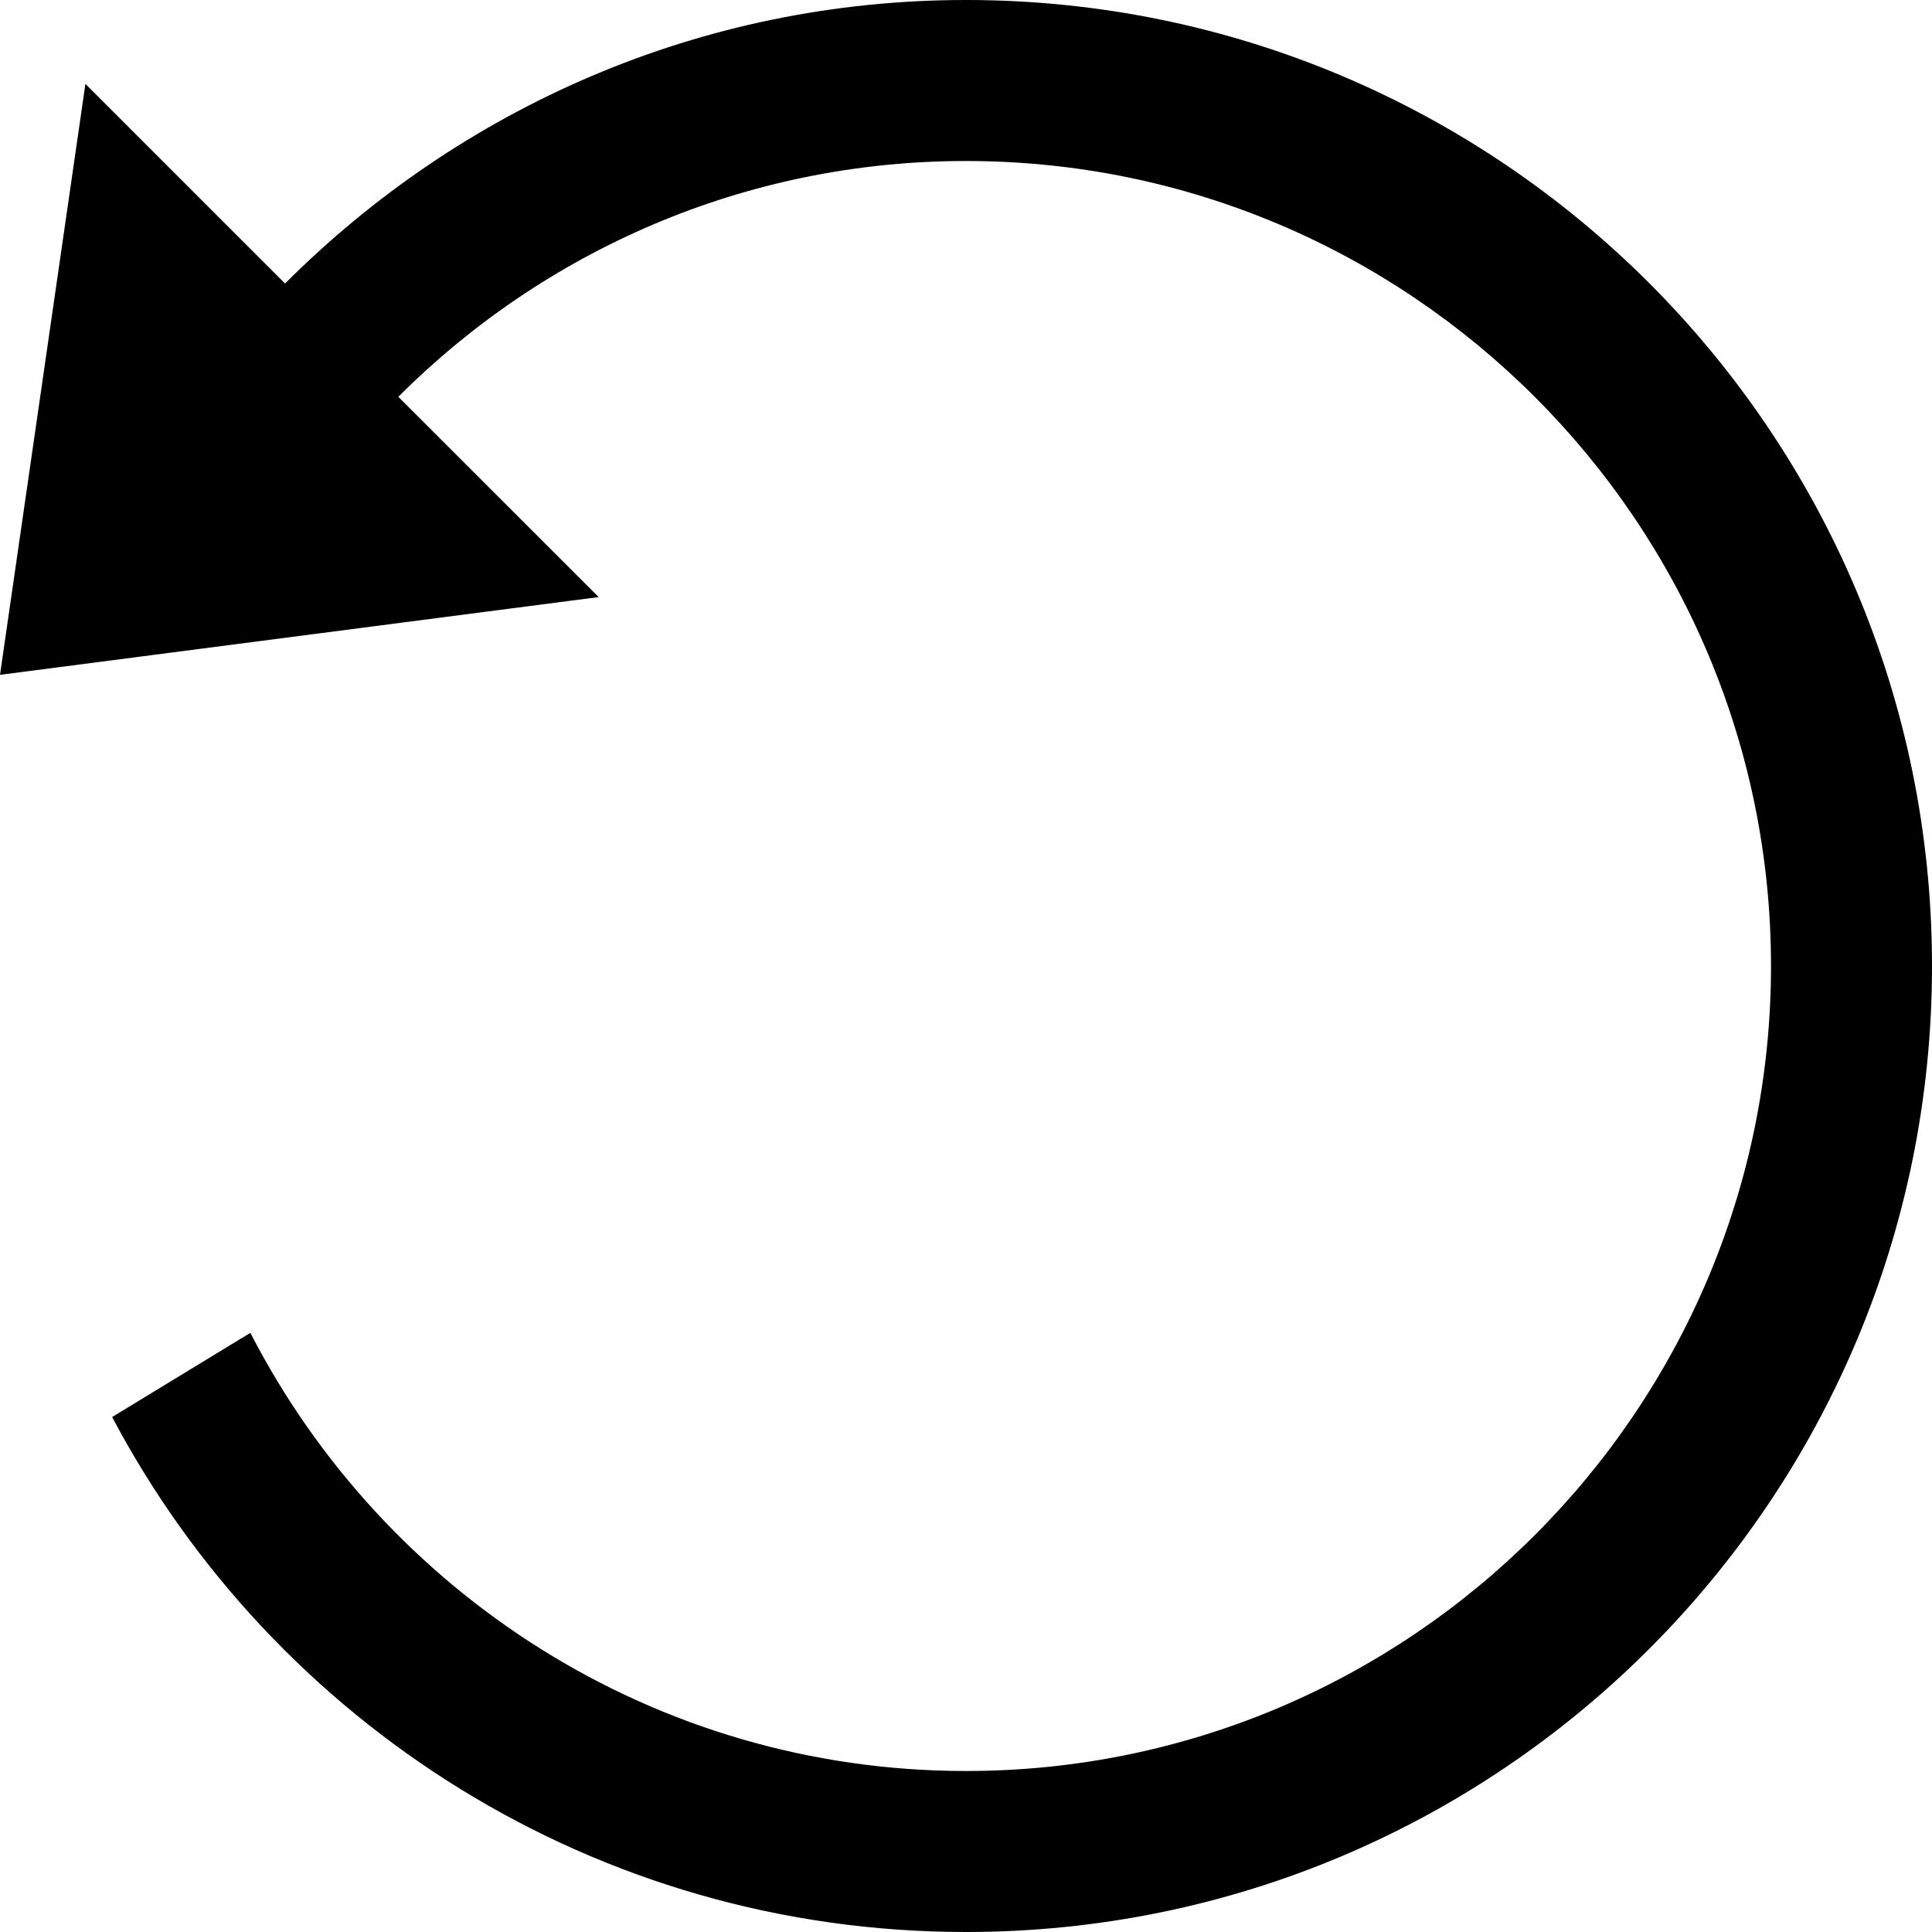
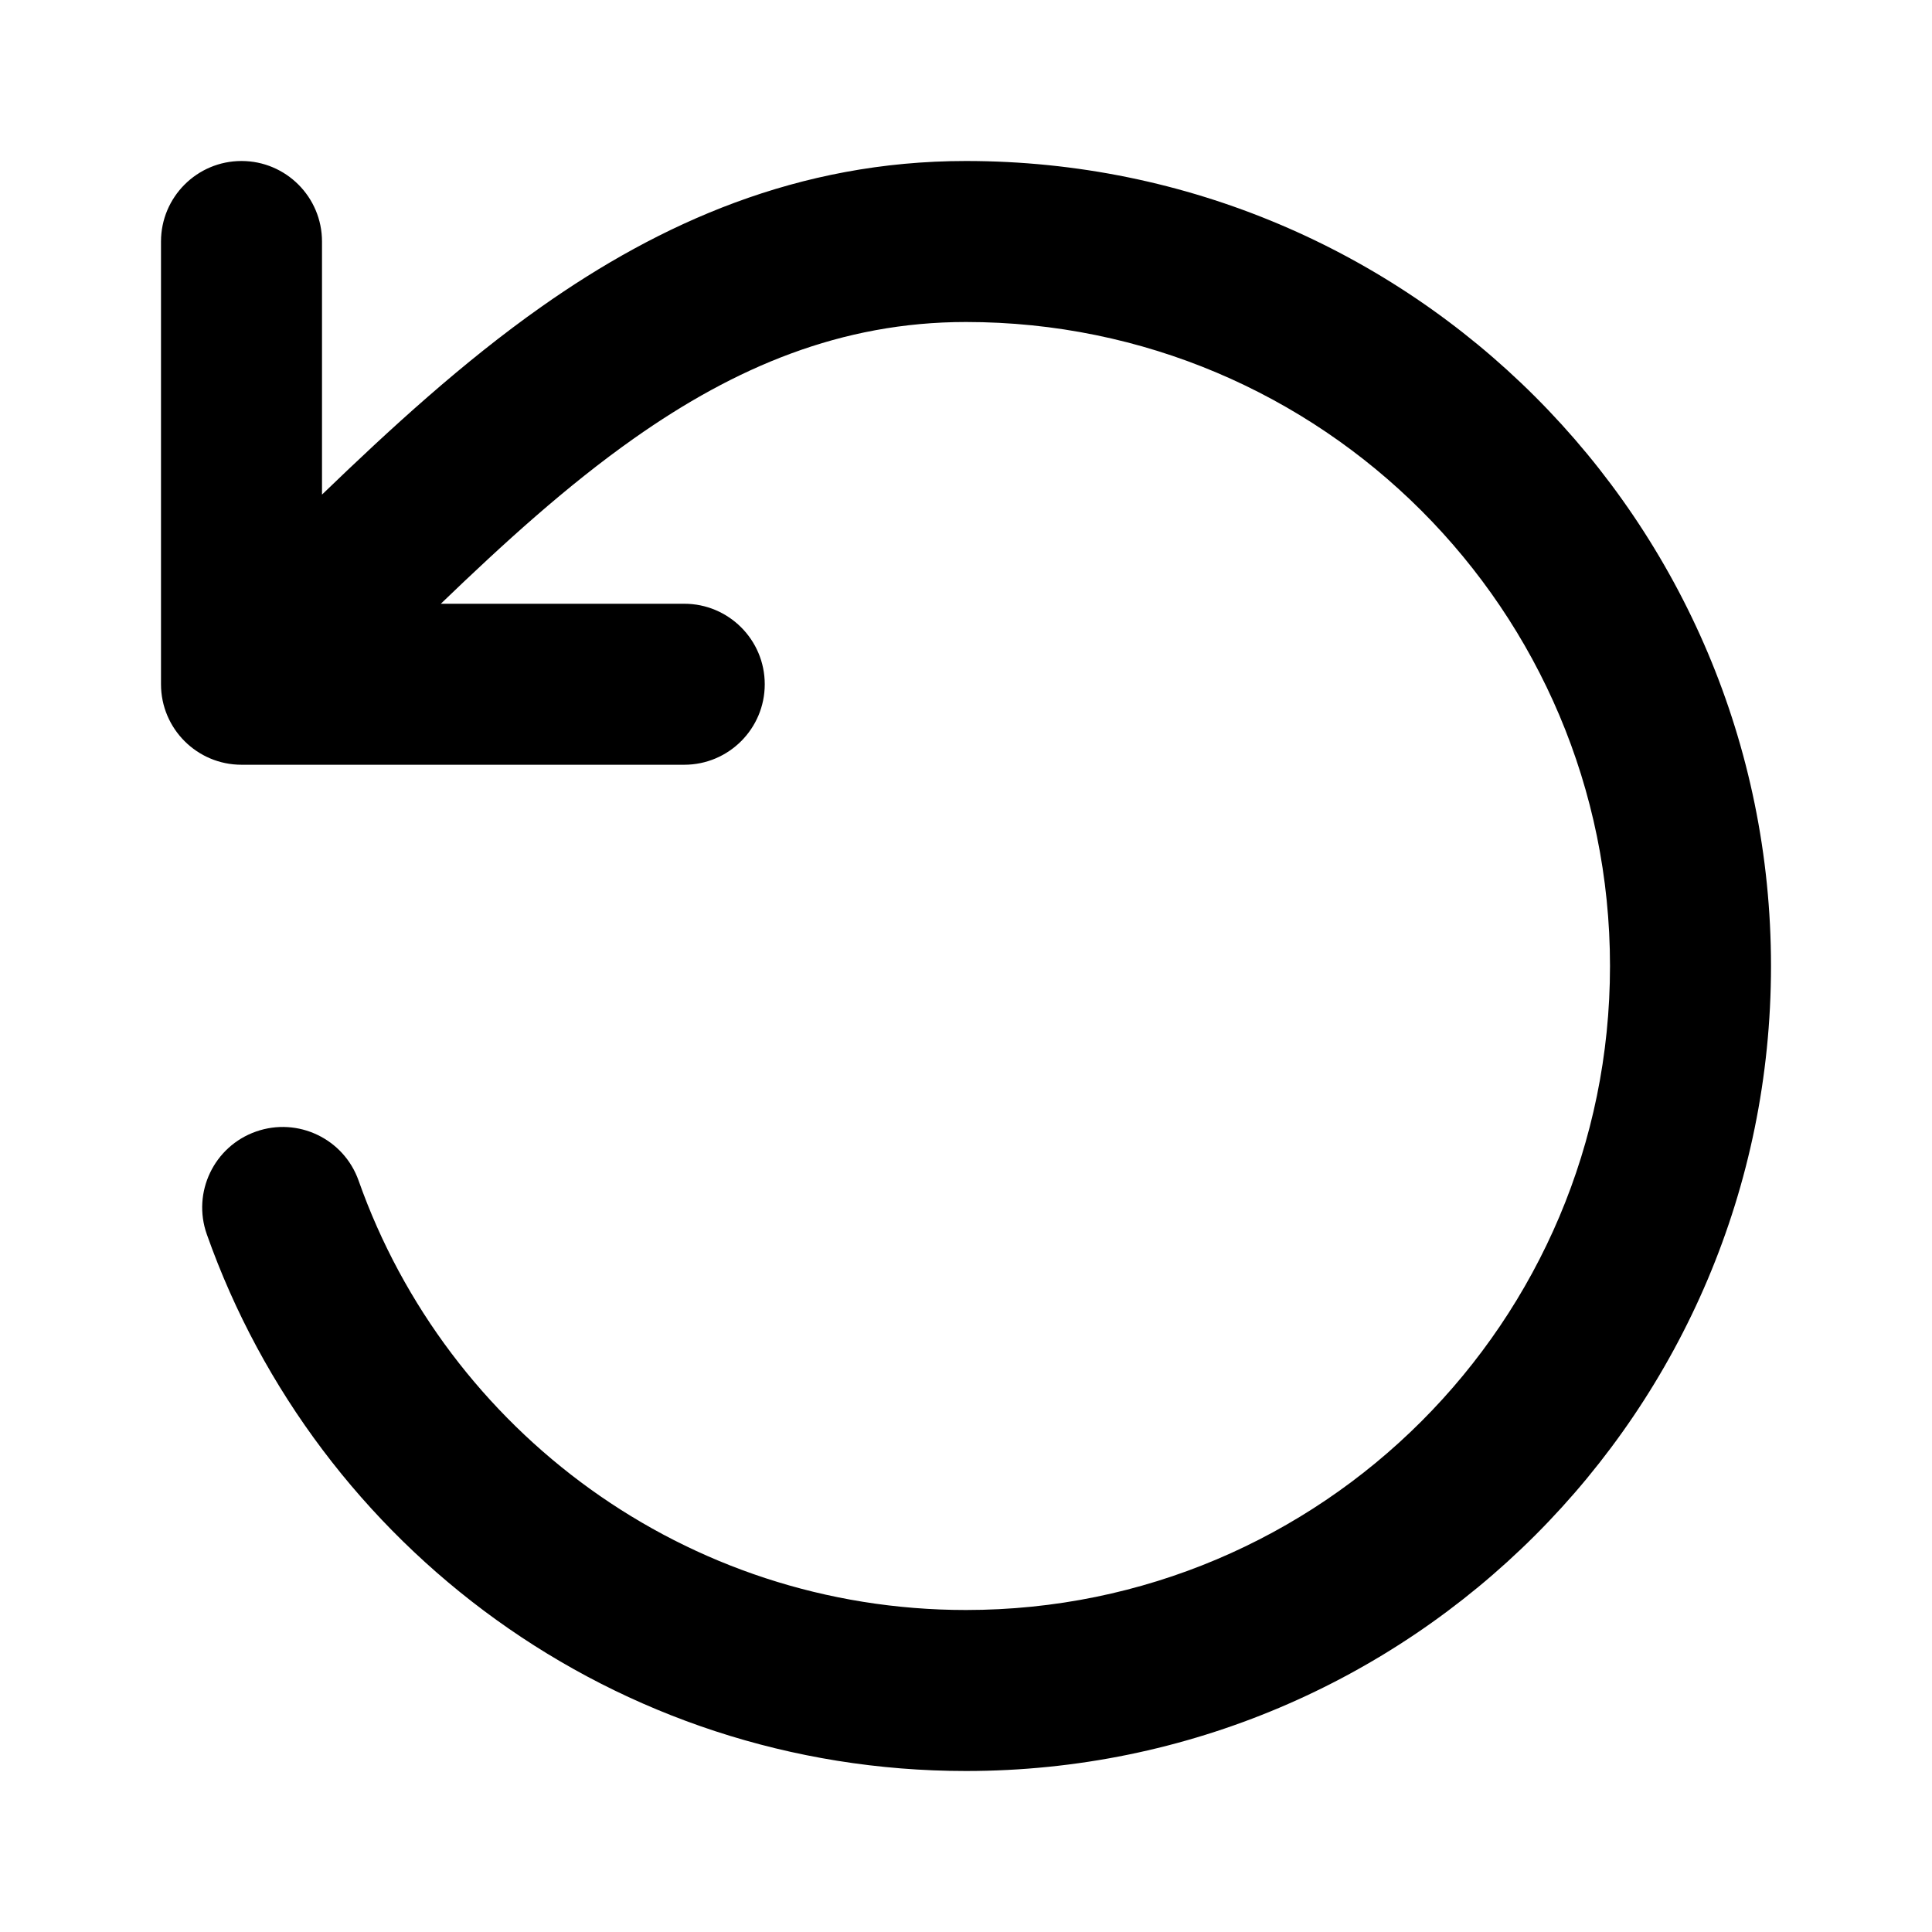
- <svg xmlns="http://www.w3.org/2000/svg" width="24" height="24" viewBox="0 0 24 24">
-   <path d="M12 0c-3.31 0-6.291 1.353-8.459 3.522l-2.48-2.48-1.061 7.341 7.437-.966-2.489-2.488c1.808-1.808 4.299-2.929 7.052-2.929 5.514 0 10 4.486 10 10s-4.486 10-10 10c-3.872 0-7.229-2.216-8.89-5.443l-1.717 1.046c2.012 3.803 6.005 6.397 10.607 6.397 6.627 0 12-5.373 12-12s-5.373-12-12-12z" />
+ <svg xmlns="http://www.w3.org/2000/svg" width="800px" height="800px" viewBox="0 0 24 24" fill="none">
+   <path d="M2 3C2 2.448 2.448 2 3 2C3.552 2 4 2.448 4 3V6.144C4.846 5.328 5.75 4.498 6.725 3.811C8.199 2.772 9.912 2 12 2C17.523 2 22 6.477 22 12C22 17.523 17.523 22 12 22C7.644 22 3.942 19.216 2.569 15.333C2.385 14.812 2.658 14.241 3.179 14.057C3.7 13.873 4.271 14.146 4.455 14.667C5.554 17.775 8.518 20 12 20C16.418 20 20 16.418 20 12C20 7.582 16.418 4 12 4C10.446 4 9.129 4.563 7.877 5.445C7.039 6.036 6.263 6.743 5.476 7.5H8.5C9.052 7.5 9.5 7.948 9.5 8.5C9.5 9.052 9.052 9.5 8.5 9.5H3C2.448 9.5 2 9.052 2 8.5V3Z" fill="#000000" />
</svg>
